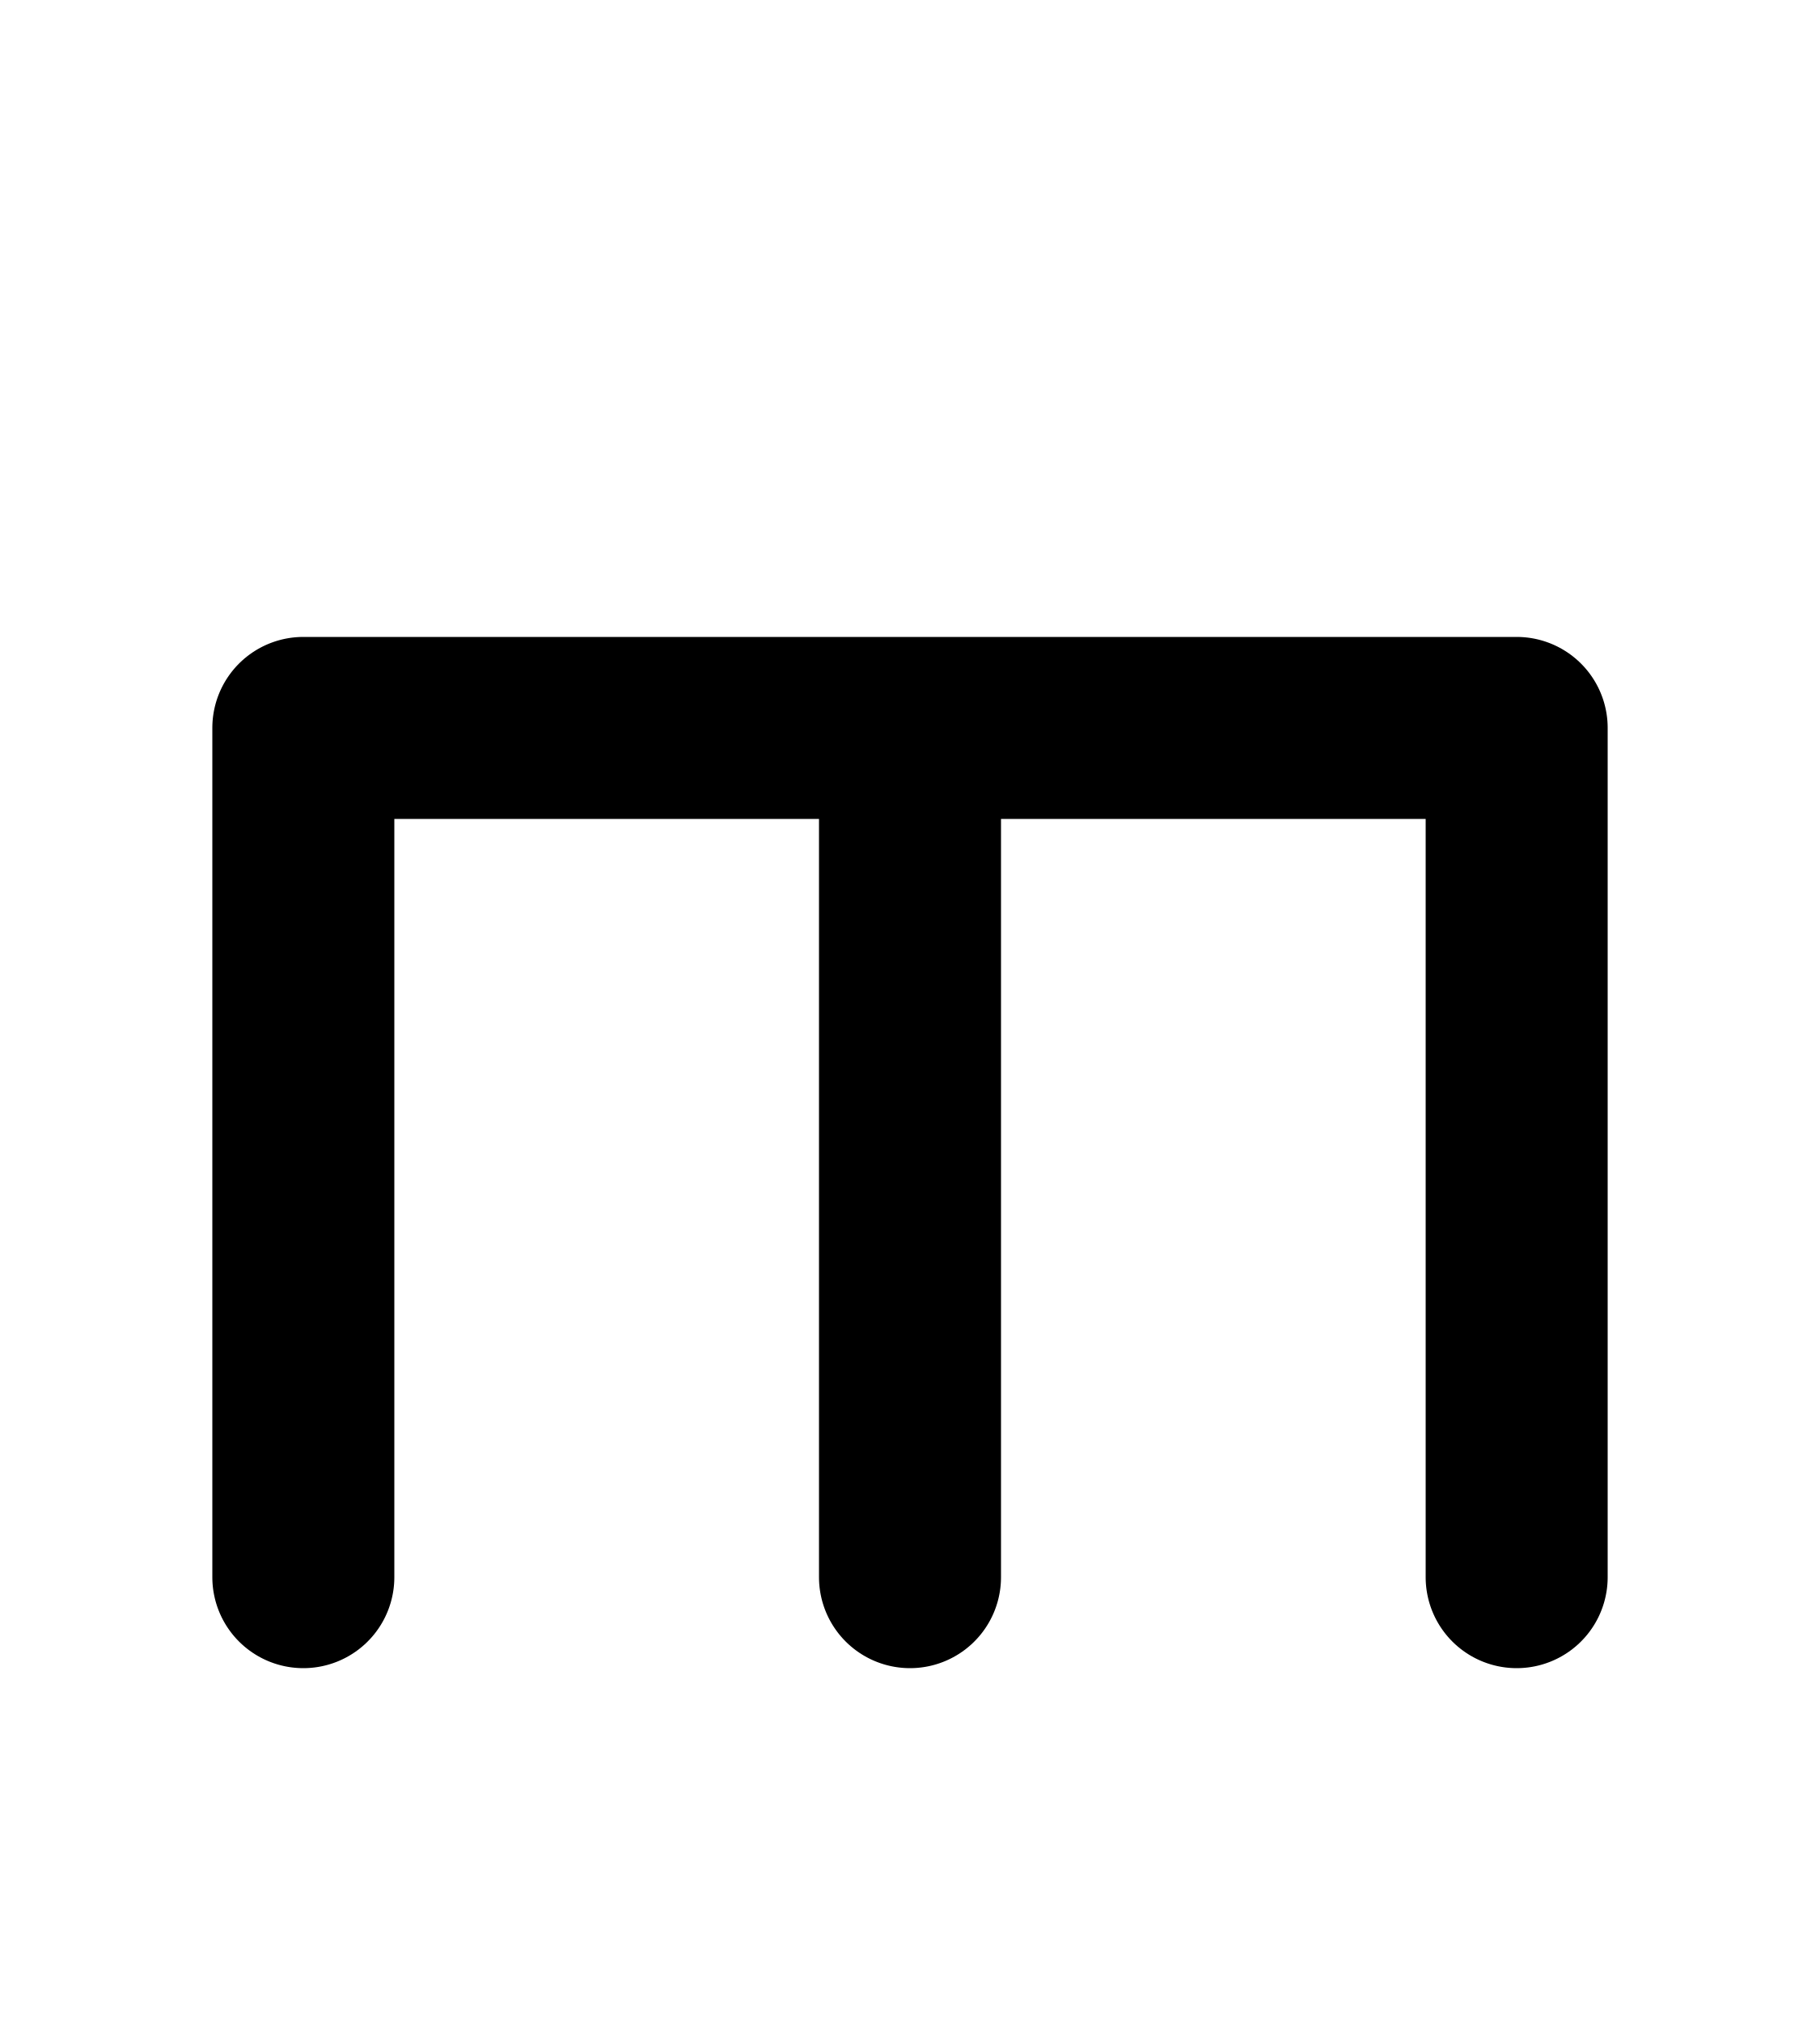
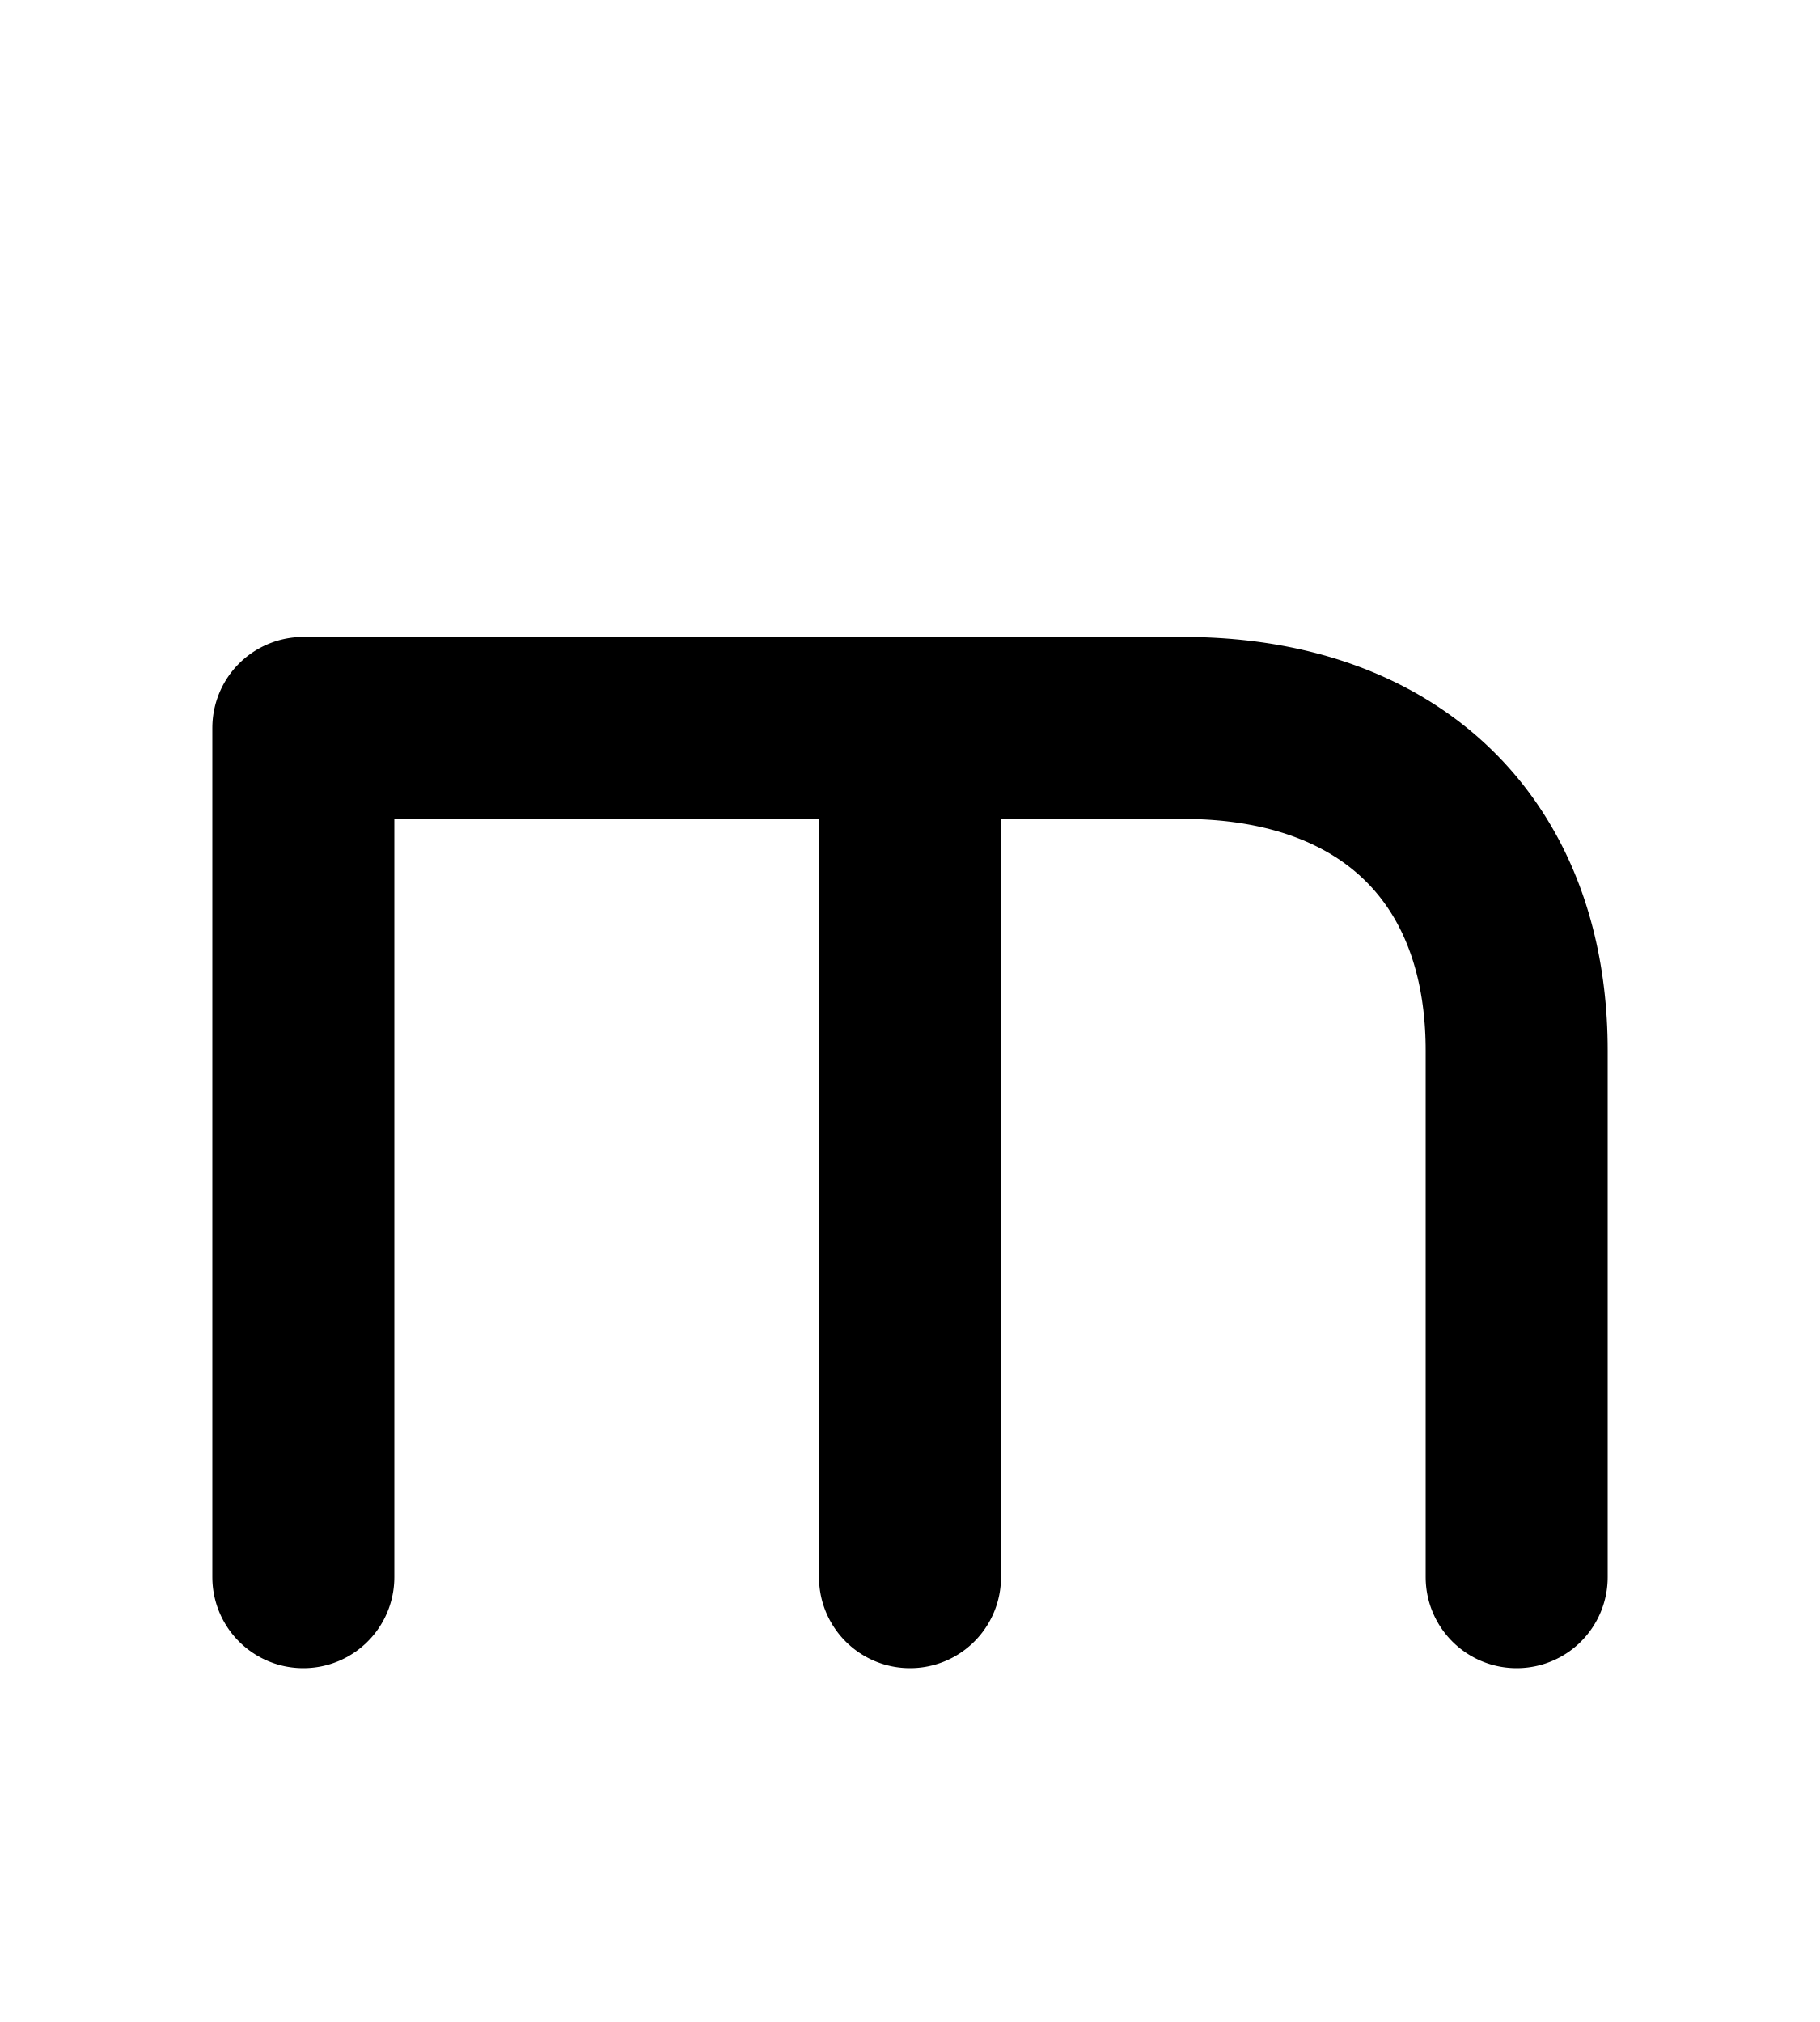
<svg xmlns="http://www.w3.org/2000/svg" viewBox="0 0 900.000 1000" width="900.000" height="1000">
-   <path d="M 195.000 405.000 L 405.000 405.000 L 405.000 780.000 L 405.014 781.104 L 405.054 782.208 L 405.122 783.310 L 405.217 784.411 L 405.338 785.508 L 405.487 786.603 L 405.663 787.693 L 405.865 788.779 L 406.093 789.860 L 406.349 790.934 L 406.630 792.002 L 406.938 793.063 L 407.271 794.116 L 407.631 795.160 L 408.015 796.195 L 408.425 797.221 L 408.861 798.236 L 409.320 799.240 L 409.805 800.233 L 410.314 801.213 L 410.846 802.180 L 411.402 803.135 L 411.982 804.075 L 412.584 805.001 L 413.209 805.911 L 413.856 806.806 L 414.524 807.685 L 415.215 808.548 L 415.926 809.393 L 416.657 810.220 L 417.409 811.029 L 418.180 811.820 L 418.971 812.591 L 419.780 813.343 L 420.607 814.074 L 421.452 814.785 L 422.315 815.476 L 423.194 816.144 L 424.089 816.791 L 424.999 817.416 L 425.925 818.018 L 426.865 818.598 L 427.820 819.154 L 428.787 819.686 L 429.767 820.195 L 430.760 820.680 L 431.764 821.139 L 432.779 821.575 L 433.805 821.985 L 434.840 822.369 L 435.884 822.729 L 436.937 823.062 L 437.998 823.370 L 439.066 823.651 L 440.140 823.907 L 441.221 824.135 L 442.307 824.337 L 443.397 824.513 L 444.492 824.662 L 445.589 824.783 L 446.690 824.878 L 447.792 824.946 L 448.896 824.986 L 450.000 825.000 L 451.104 824.986 L 452.208 824.946 L 453.310 824.878 L 454.411 824.783 L 455.508 824.662 L 456.603 824.513 L 457.693 824.337 L 458.779 824.135 L 459.860 823.907 L 460.934 823.651 L 462.002 823.370 L 463.063 823.062 L 464.116 822.729 L 465.160 822.369 L 466.195 821.985 L 467.221 821.575 L 468.236 821.139 L 469.240 820.680 L 470.233 820.195 L 471.213 819.686 L 472.180 819.154 L 473.135 818.598 L 474.075 818.018 L 475.001 817.416 L 475.911 816.791 L 476.806 816.144 L 477.685 815.476 L 478.548 814.785 L 479.393 814.074 L 480.220 813.343 L 481.029 812.591 L 481.820 811.820 L 482.591 811.029 L 483.343 810.220 L 484.074 809.393 L 484.785 808.548 L 485.476 807.685 L 486.144 806.806 L 486.791 805.911 L 487.416 805.001 L 488.018 804.075 L 488.598 803.135 L 489.154 802.180 L 489.686 801.213 L 490.195 800.233 L 490.680 799.240 L 491.139 798.236 L 491.575 797.221 L 491.985 796.195 L 492.369 795.160 L 492.729 794.116 L 493.062 793.063 L 493.370 792.002 L 493.651 790.934 L 493.907 789.860 L 494.135 788.779 L 494.337 787.693 L 494.513 786.603 L 494.662 785.508 L 494.783 784.411 L 494.878 783.310 L 494.946 782.208 L 494.986 781.104 L 495.000 780.000 L 495.000 405.000 L 705.000 405.000 L 705.000 780.000 L 705.014 781.104 L 705.054 782.208 L 705.122 783.310 L 705.217 784.411 L 705.338 785.508 L 705.487 786.603 L 705.663 787.693 L 705.865 788.779 L 706.093 789.860 L 706.349 790.934 L 706.630 792.002 L 706.938 793.063 L 707.271 794.116 L 707.631 795.160 L 708.015 796.195 L 708.425 797.221 L 708.861 798.236 L 709.320 799.240 L 709.805 800.233 L 710.314 801.213 L 710.846 802.180 L 711.402 803.135 L 711.982 804.075 L 712.584 805.001 L 713.209 805.911 L 713.856 806.806 L 714.524 807.685 L 715.215 808.548 L 715.926 809.393 L 716.657 810.220 L 717.409 811.029 L 718.180 811.820 L 718.971 812.591 L 719.780 813.343 L 720.607 814.074 L 721.452 814.785 L 722.315 815.476 L 723.194 816.144 L 724.089 816.791 L 724.999 817.416 L 725.925 818.018 L 726.865 818.598 L 727.820 819.154 L 728.787 819.686 L 729.767 820.195 L 730.760 820.680 L 731.764 821.139 L 732.779 821.575 L 733.805 821.985 L 734.840 822.369 L 735.884 822.729 L 736.937 823.062 L 737.998 823.370 L 739.066 823.651 L 740.140 823.907 L 741.221 824.135 L 742.307 824.337 L 743.397 824.513 L 744.492 824.662 L 745.589 824.783 L 746.690 824.878 L 747.792 824.946 L 748.896 824.986 L 750.000 825.000 L 751.104 824.986 L 752.208 824.946 L 753.310 824.878 L 754.411 824.783 L 755.508 824.662 L 756.603 824.513 L 757.693 824.337 L 758.779 824.135 L 759.860 823.907 L 760.934 823.651 L 762.002 823.370 L 763.063 823.062 L 764.116 822.729 L 765.160 822.369 L 766.195 821.985 L 767.221 821.575 L 768.236 821.139 L 769.240 820.680 L 770.233 820.195 L 771.213 819.686 L 772.180 819.154 L 773.135 818.598 L 774.075 818.018 L 775.001 817.416 L 775.911 816.791 L 776.806 816.144 L 777.685 815.476 L 778.548 814.785 L 779.393 814.074 L 780.220 813.343 L 781.029 812.591 L 781.820 811.820 L 782.591 811.029 L 783.343 810.220 L 784.074 809.393 L 784.785 808.548 L 785.476 807.685 L 786.144 806.806 L 786.791 805.911 L 787.416 805.001 L 788.018 804.075 L 788.598 803.135 L 789.154 802.180 L 789.686 801.213 L 790.195 800.233 L 790.680 799.240 L 791.139 798.236 L 791.575 797.221 L 791.985 796.195 L 792.369 795.160 L 792.729 794.116 L 793.062 793.063 L 793.370 792.002 L 793.651 790.934 L 793.907 789.860 L 794.135 788.779 L 794.337 787.693 L 794.513 786.603 L 794.662 785.508 L 794.783 784.411 L 794.878 783.310 L 794.946 782.208 L 794.986 781.104 L 795.000 780.000 L 795.000 360.000 L 794.986 358.896 L 794.946 357.792 L 794.878 356.690 L 794.783 355.589 L 794.662 354.492 L 794.513 353.397 L 794.337 352.307 L 794.135 351.221 L 793.907 350.140 L 793.651 349.066 L 793.370 347.998 L 793.062 346.937 L 792.729 345.884 L 792.369 344.840 L 791.985 343.805 L 791.575 342.779 L 791.139 341.764 L 790.680 340.760 L 790.195 339.767 L 789.686 338.787 L 789.154 337.820 L 788.598 336.865 L 788.018 335.925 L 787.416 334.999 L 786.791 334.089 L 786.144 333.194 L 785.476 332.315 L 784.785 331.452 L 784.074 330.607 L 783.343 329.780 L 782.591 328.971 L 781.820 328.180 L 781.029 327.409 L 780.220 326.657 L 779.393 325.926 L 778.548 325.215 L 777.685 324.524 L 776.806 323.856 L 775.911 323.209 L 775.001 322.584 L 774.075 321.982 L 773.135 321.402 L 772.180 320.846 L 771.213 320.314 L 770.233 319.805 L 769.240 319.320 L 768.236 318.861 L 767.221 318.425 L 766.195 318.015 L 765.160 317.631 L 764.116 317.271 L 763.063 316.938 L 762.002 316.630 L 760.934 316.349 L 759.860 316.093 L 758.779 315.865 L 757.693 315.663 L 756.603 315.487 L 755.508 315.338 L 754.411 315.217 L 753.310 315.122 L 752.208 315.054 L 751.104 315.014 L 750.000 315.000 L 450.000 315.000 L 150.000 315.000 L 148.896 315.014 L 147.792 315.054 L 146.690 315.122 L 145.589 315.217 L 144.492 315.338 L 143.397 315.487 L 142.307 315.663 L 141.221 315.865 L 140.140 316.093 L 139.066 316.349 L 137.998 316.630 L 136.937 316.938 L 135.884 317.271 L 134.840 317.631 L 133.805 318.015 L 132.779 318.425 L 131.764 318.861 L 130.760 319.320 L 129.767 319.805 L 128.787 320.314 L 127.820 320.846 L 126.865 321.402 L 125.925 321.982 L 124.999 322.584 L 124.089 323.209 L 123.194 323.856 L 122.315 324.524 L 121.452 325.215 L 120.607 325.926 L 119.780 326.657 L 118.971 327.409 L 118.180 328.180 L 117.409 328.971 L 116.657 329.780 L 115.926 330.607 L 115.215 331.452 L 114.524 332.315 L 113.856 333.194 L 113.209 334.089 L 112.584 334.999 L 111.982 335.925 L 111.402 336.865 L 110.846 337.820 L 110.314 338.787 L 109.805 339.767 L 109.320 340.760 L 108.861 341.764 L 108.425 342.779 L 108.015 343.805 L 107.631 344.840 L 107.271 345.884 L 106.938 346.937 L 106.630 347.998 L 106.349 349.066 L 106.093 350.140 L 105.865 351.221 L 105.663 352.307 L 105.487 353.397 L 105.338 354.492 L 105.217 355.589 L 105.122 356.690 L 105.054 357.792 L 105.014 358.896 L 105.000 360.000 L 105.000 780.000 L 105.014 781.104 L 105.054 782.208 L 105.122 783.310 L 105.217 784.411 L 105.338 785.508 L 105.487 786.603 L 105.663 787.693 L 105.865 788.779 L 106.093 789.860 L 106.349 790.934 L 106.630 792.002 L 106.938 793.063 L 107.271 794.116 L 107.631 795.160 L 108.015 796.195 L 108.425 797.221 L 108.861 798.236 L 109.320 799.240 L 109.805 800.233 L 110.314 801.213 L 110.846 802.180 L 111.402 803.135 L 111.982 804.075 L 112.584 805.001 L 113.209 805.911 L 113.856 806.806 L 114.524 807.685 L 115.215 808.548 L 115.926 809.393 L 116.657 810.220 L 117.409 811.029 L 118.180 811.820 L 118.971 812.591 L 119.780 813.343 L 120.607 814.074 L 121.452 814.785 L 122.315 815.476 L 123.194 816.144 L 124.089 816.791 L 124.999 817.416 L 125.925 818.018 L 126.865 818.598 L 127.820 819.154 L 128.787 819.686 L 129.767 820.195 L 130.760 820.680 L 131.764 821.139 L 132.779 821.575 L 133.805 821.985 L 134.840 822.369 L 135.884 822.729 L 136.937 823.062 L 137.998 823.370 L 139.066 823.651 L 140.140 823.907 L 141.221 824.135 L 142.307 824.337 L 143.397 824.513 L 144.492 824.662 L 145.589 824.783 L 146.690 824.878 L 147.792 824.946 L 148.896 824.986 L 150.000 825.000 L 151.104 824.986 L 152.208 824.946 L 153.310 824.878 L 154.411 824.783 L 155.508 824.662 L 156.603 824.513 L 157.693 824.337 L 158.779 824.135 L 159.860 823.907 L 160.934 823.651 L 162.002 823.370 L 163.063 823.062 L 164.116 822.729 L 165.160 822.369 L 166.195 821.985 L 167.221 821.575 L 168.236 821.139 L 169.240 820.680 L 170.233 820.195 L 171.213 819.686 L 172.180 819.154 L 173.135 818.598 L 174.075 818.018 L 175.001 817.416 L 175.911 816.791 L 176.806 816.144 L 177.685 815.476 L 178.548 814.785 L 179.393 814.074 L 180.220 813.343 L 181.029 812.591 L 181.820 811.820 L 182.591 811.029 L 183.343 810.220 L 184.074 809.393 L 184.785 808.548 L 185.476 807.685 L 186.144 806.806 L 186.791 805.911 L 187.416 805.001 L 188.018 804.075 L 188.598 803.135 L 189.154 802.180 L 189.686 801.213 L 190.195 800.233 L 190.680 799.240 L 191.139 798.236 L 191.575 797.221 L 191.985 796.195 L 192.369 795.160 L 192.729 794.116 L 193.062 793.063 L 193.370 792.002 L 193.651 790.934 L 193.907 789.860 L 194.135 788.779 L 194.337 787.693 L 194.513 786.603 L 194.662 785.508 L 194.783 784.411 L 194.878 783.310 L 194.946 782.208 L 194.986 781.104 L 195.000 780.000 L 195.000 405.000 Z" fill="black" fill-rule="evenodd" />
+   <path d="M 195.000 405.000 L 405.000 405.000 L 405.000 780.000 L 405.014 781.104 L 405.054 782.208 L 405.122 783.310 L 405.217 784.411 L 405.338 785.508 L 405.487 786.603 L 405.663 787.693 L 405.865 788.779 L 406.093 789.860 L 406.349 790.934 L 406.630 792.002 L 406.938 793.063 L 407.271 794.116 L 407.631 795.160 L 408.015 796.195 L 408.425 797.221 L 408.861 798.236 L 409.320 799.240 L 409.805 800.233 L 410.314 801.213 L 410.846 802.180 L 411.402 803.135 L 411.982 804.075 L 412.584 805.001 L 413.209 805.911 L 413.856 806.806 L 414.524 807.685 L 415.215 808.548 L 415.926 809.393 L 416.657 810.220 L 417.409 811.029 L 418.180 811.820 L 418.971 812.591 L 419.780 813.343 L 420.607 814.074 L 421.452 814.785 L 422.315 815.476 L 423.194 816.144 L 424.089 816.791 L 424.999 817.416 L 425.925 818.018 L 426.865 818.598 L 427.820 819.154 L 428.787 819.686 L 429.767 820.195 L 430.760 820.680 L 431.764 821.139 L 432.779 821.575 L 433.805 821.985 L 434.840 822.369 L 435.884 822.729 L 436.937 823.062 L 437.998 823.370 L 439.066 823.651 L 440.140 823.907 L 441.221 824.135 L 442.307 824.337 L 443.397 824.513 L 444.492 824.662 L 445.589 824.783 L 446.690 824.878 L 447.792 824.946 L 448.896 824.986 L 450.000 825.000 L 451.104 824.986 L 452.208 824.946 L 453.310 824.878 L 454.411 824.783 L 455.508 824.662 L 456.603 824.513 L 457.693 824.337 L 458.779 824.135 L 459.860 823.907 L 460.934 823.651 L 462.002 823.370 L 463.063 823.062 L 464.116 822.729 L 465.160 822.369 L 466.195 821.985 L 467.221 821.575 L 468.236 821.139 L 469.240 820.680 L 470.233 820.195 L 471.213 819.686 L 472.180 819.154 L 473.135 818.598 L 474.075 818.018 L 475.001 817.416 L 475.911 816.791 L 476.806 816.144 L 477.685 815.476 L 478.548 814.785 L 479.393 814.074 L 480.220 813.343 L 481.029 812.591 L 481.820 811.820 L 482.591 811.029 L 483.343 810.220 L 484.074 809.393 L 484.785 808.548 L 485.476 807.685 L 486.144 806.806 L 486.791 805.911 L 487.416 805.001 L 488.018 804.075 L 488.598 803.135 L 489.154 802.180 L 489.686 801.213 L 490.195 800.233 L 490.680 799.240 L 491.139 798.236 L 491.575 797.221 L 491.985 796.195 L 492.369 795.160 L 492.729 794.116 L 493.062 793.063 L 493.370 792.002 L 493.651 790.934 L 493.907 789.860 L 494.135 788.779 L 494.337 787.693 L 494.513 786.603 L 494.662 785.508 L 494.783 784.411 L 494.878 783.310 L 494.946 782.208 L 494.986 781.104 L 495.000 780.000 L 495.000 405.000 L 584.850 405.000 L 587.829 405.020 L 590.621 405.076 L 593.374 405.170 L 596.089 405.299 L 598.765 405.465 L 601.403 405.666 L 604.002 405.901 L 606.561 406.171 L 609.082 406.475 L 611.564 406.811 L 614.007 407.180 L 616.411 407.581 L 618.775 408.014 L 621.101 408.477 L 623.388 408.971 L 625.635 409.494 L 627.844 410.047 L 630.015 410.628 L 632.147 411.238 L 634.240 411.874 L 636.296 412.538 L 638.314 413.229 L 640.294 413.945 L 642.237 414.687 L 644.143 415.455 L 646.012 416.247 L 647.846 417.063 L 649.643 417.903 L 651.406 418.767 L 653.133 419.654 L 654.826 420.564 L 656.485 421.497 L 658.110 422.452 L 659.703 423.430 L 661.263 424.430 L 662.792 425.452 L 664.289 426.496 L 665.755 427.562 L 667.191 428.651 L 668.598 429.761 L 669.975 430.894 L 671.324 432.050 L 672.645 433.228 L 673.938 434.430 L 675.204 435.654 L 676.444 436.903 L 677.657 438.175 L 678.844 439.472 L 680.006 440.793 L 681.143 442.140 L 682.255 443.513 L 683.342 444.912 L 684.405 446.337 L 685.443 447.790 L 686.458 449.271 L 687.448 450.781 L 688.415 452.319 L 689.357 453.887 L 690.275 455.486 L 691.169 457.115 L 692.039 458.775 L 692.885 460.467 L 693.705 462.192 L 694.501 463.949 L 695.271 465.740 L 696.016 467.565 L 696.735 469.424 L 697.428 471.318 L 698.094 473.247 L 698.733 475.212 L 699.344 477.213 L 699.927 479.250 L 700.481 481.323 L 701.007 483.433 L 701.502 485.580 L 701.967 487.765 L 702.402 489.987 L 702.805 492.247 L 703.176 494.544 L 703.514 496.879 L 703.820 499.252 L 704.091 501.663 L 704.329 504.112 L 704.531 506.599 L 704.698 509.124 L 704.829 511.686 L 704.923 514.287 L 704.980 516.925 L 705.000 519.761 L 705.000 780.000 L 705.014 781.104 L 705.054 782.208 L 705.122 783.310 L 705.217 784.411 L 705.338 785.508 L 705.487 786.603 L 705.663 787.693 L 705.865 788.779 L 706.093 789.860 L 706.349 790.934 L 706.630 792.002 L 706.938 793.063 L 707.271 794.116 L 707.631 795.160 L 708.015 796.195 L 708.425 797.221 L 708.861 798.236 L 709.320 799.240 L 709.805 800.233 L 710.314 801.213 L 710.846 802.180 L 711.402 803.135 L 711.982 804.075 L 712.584 805.001 L 713.209 805.911 L 713.856 806.806 L 714.524 807.685 L 715.215 808.548 L 715.926 809.393 L 716.657 810.220 L 717.409 811.029 L 718.180 811.820 L 718.971 812.591 L 719.780 813.343 L 720.607 814.074 L 721.452 814.785 L 722.315 815.476 L 723.194 816.144 L 724.089 816.791 L 724.999 817.416 L 725.925 818.018 L 726.865 818.598 L 727.820 819.154 L 728.787 819.686 L 729.767 820.195 L 730.760 820.680 L 731.764 821.139 L 732.779 821.575 L 733.805 821.985 L 734.840 822.369 L 735.884 822.729 L 736.937 823.062 L 737.998 823.370 L 739.066 823.651 L 740.140 823.907 L 741.221 824.135 L 742.307 824.337 L 743.397 824.513 L 744.492 824.662 L 745.589 824.783 L 746.690 824.878 L 747.792 824.946 L 748.896 824.986 L 750.000 825.000 L 751.104 824.986 L 752.208 824.946 L 753.310 824.878 L 754.411 824.783 L 755.508 824.662 L 756.603 824.513 L 757.693 824.337 L 758.779 824.135 L 759.860 823.907 L 760.934 823.651 L 762.002 823.370 L 763.063 823.062 L 764.116 822.729 L 765.160 822.369 L 766.195 821.985 L 767.221 821.575 L 768.236 821.139 L 769.240 820.680 L 770.233 820.195 L 771.213 819.686 L 772.180 819.154 L 773.135 818.598 L 774.075 818.018 L 775.001 817.416 L 775.911 816.791 L 776.806 816.144 L 777.685 815.476 L 778.548 814.785 L 779.393 814.074 L 780.220 813.343 L 781.029 812.591 L 781.820 811.820 L 782.591 811.029 L 783.343 810.220 L 784.074 809.393 L 784.785 808.548 L 785.476 807.685 L 786.144 806.806 L 786.791 805.911 L 787.416 805.001 L 788.018 804.075 L 788.598 803.135 L 789.154 802.180 L 789.686 801.213 L 790.195 800.233 L 790.680 799.240 L 791.139 798.236 L 791.575 797.221 L 791.985 796.195 L 792.369 795.160 L 792.729 794.116 L 793.062 793.063 L 793.370 792.002 L 793.651 790.934 L 793.907 789.860 L 794.135 788.779 L 794.337 787.693 L 794.513 786.603 L 794.662 785.508 L 794.783 784.411 L 794.878 783.310 L 794.946 782.208 L 794.986 781.104 L 795.000 780.000 L 795.000 519.600 L 794.999 519.279 L 794.975 515.958 L 794.966 515.309 L 794.895 512.017 L 794.876 511.359 L 794.758 508.097 L 794.729 507.431 L 794.564 504.198 L 794.524 503.524 L 794.312 500.321 L 794.262 499.639 L 794.004 496.466 L 793.942 495.776 L 793.638 492.633 L 793.565 491.935 L 793.214 488.823 L 793.129 488.118 L 792.732 485.036 L 792.635 484.323 L 792.193 481.272 L 792.082 480.552 L 791.594 477.532 L 791.471 476.806 L 790.938 473.817 L 790.801 473.084 L 790.223 470.126 L 790.072 469.387 L 789.448 466.460 L 789.283 465.716 L 788.615 462.821 L 788.435 462.071 L 787.723 459.208 L 787.528 458.453 L 786.771 455.622 L 786.561 454.862 L 785.760 452.064 L 785.534 451.300 L 784.689 448.534 L 784.447 447.767 L 783.558 445.033 L 783.300 444.263 L 782.368 441.562 L 782.093 440.790 L 781.117 438.122 L 780.826 437.347 L 779.807 434.713 L 779.499 433.937 L 778.437 431.336 L 778.112 430.559 L 777.007 427.992 L 776.664 427.215 L 775.517 424.682 L 775.157 423.906 L 773.967 421.406 L 773.590 420.632 L 772.358 418.166 L 771.963 417.394 L 770.689 414.963 L 770.276 414.193 L 768.961 411.796 L 768.531 411.031 L 767.174 408.668 L 766.726 407.907 L 765.328 405.580 L 764.863 404.823 L 763.423 402.531 L 762.941 401.781 L 761.461 399.524 L 760.962 398.780 L 759.440 396.559 L 758.925 395.822 L 757.363 393.637 L 756.831 392.908 L 755.229 390.759 L 754.681 390.039 L 753.038 387.925 L 752.475 387.216 L 750.792 385.138 L 750.213 384.438 L 748.491 382.397 L 747.898 381.709 L 746.135 379.704 L 745.528 379.027 L 743.726 377.060 L 743.105 376.395 L 741.264 374.465 L 740.630 373.813 L 738.750 371.919 L 738.103 371.281 L 736.184 369.425 L 735.526 368.801 L 733.568 366.982 L 732.899 366.372 L 730.903 364.592 L 730.222 363.997 L 728.188 362.254 L 727.498 361.675 L 725.426 359.970 L 724.727 359.407 L 722.617 357.741 L 721.909 357.193 L 719.761 355.565 L 719.046 355.034 L 716.861 353.445 L 716.139 352.931 L 713.916 351.381 L 713.188 350.883 L 710.928 349.372 L 710.194 348.892 L 707.898 347.420 L 707.160 346.957 L 704.827 345.525 L 704.084 345.079 L 701.715 343.686 L 700.969 343.258 L 698.563 341.905 L 697.815 341.494 L 695.373 340.181 L 694.623 339.787 L 692.145 338.514 L 691.394 338.138 L 688.881 336.905 L 688.129 336.546 L 685.580 335.354 L 684.829 335.011 L 682.244 333.861 L 681.494 333.535 L 678.874 332.425 L 678.125 332.116 L 675.471 331.047 L 674.724 330.754 L 672.034 329.727 L 671.290 329.450 L 668.566 328.465 L 667.824 328.204 L 665.066 327.260 L 664.328 327.014 L 661.536 326.113 L 660.801 325.882 L 657.975 325.023 L 657.245 324.807 L 654.385 323.990 L 653.660 323.789 L 650.767 323.014 L 650.046 322.828 L 647.120 322.096 L 646.405 321.923 L 643.445 321.234 L 642.736 321.075 L 639.744 320.429 L 639.041 320.283 L 636.015 319.680 L 635.319 319.547 L 632.261 318.987 L 631.571 318.867 L 628.480 318.351 L 627.797 318.242 L 624.675 317.770 L 623.998 317.674 L 620.844 317.246 L 620.175 317.160 L 616.989 316.776 L 616.327 316.702 L 613.109 316.363 L 612.455 316.298 L 609.206 316.004 L 608.560 315.950 L 605.279 315.700 L 604.640 315.656 L 601.329 315.451 L 600.698 315.417 L 597.356 315.257 L 596.733 315.232 L 593.360 315.117 L 592.744 315.101 L 589.341 315.032 L 588.734 315.024 L 585.301 315.001 L 585.000 315.000 L 450.000 315.000 L 150.000 315.000 L 148.896 315.014 L 147.792 315.054 L 146.690 315.122 L 145.589 315.217 L 144.492 315.338 L 143.397 315.487 L 142.307 315.663 L 141.221 315.865 L 140.140 316.093 L 139.066 316.349 L 137.998 316.630 L 136.937 316.938 L 135.884 317.271 L 134.840 317.631 L 133.805 318.015 L 132.779 318.425 L 131.764 318.861 L 130.760 319.320 L 129.767 319.805 L 128.787 320.314 L 127.820 320.846 L 126.865 321.402 L 125.925 321.982 L 124.999 322.584 L 124.089 323.209 L 123.194 323.856 L 122.315 324.524 L 121.452 325.215 L 120.607 325.926 L 119.780 326.657 L 118.971 327.409 L 118.180 328.180 L 117.409 328.971 L 116.657 329.780 L 115.926 330.607 L 115.215 331.452 L 114.524 332.315 L 113.856 333.194 L 113.209 334.089 L 112.584 334.999 L 111.982 335.925 L 111.402 336.865 L 110.846 337.820 L 110.314 338.787 L 109.805 339.767 L 109.320 340.760 L 108.861 341.764 L 108.425 342.779 L 108.015 343.805 L 107.631 344.840 L 107.271 345.884 L 106.938 346.937 L 106.630 347.998 L 106.349 349.066 L 106.093 350.140 L 105.865 351.221 L 105.663 352.307 L 105.487 353.397 L 105.338 354.492 L 105.217 355.589 L 105.122 356.690 L 105.054 357.792 L 105.014 358.896 L 105.000 360.000 L 105.000 780.000 L 105.014 781.104 L 105.054 782.208 L 105.122 783.310 L 105.217 784.411 L 105.338 785.508 L 105.487 786.603 L 105.663 787.693 L 105.865 788.779 L 106.093 789.860 L 106.349 790.934 L 106.630 792.002 L 106.938 793.063 L 107.271 794.116 L 107.631 795.160 L 108.015 796.195 L 108.425 797.221 L 108.861 798.236 L 109.320 799.240 L 109.805 800.233 L 110.314 801.213 L 110.846 802.180 L 111.402 803.135 L 111.982 804.075 L 112.584 805.001 L 113.209 805.911 L 113.856 806.806 L 114.524 807.685 L 115.215 808.548 L 115.926 809.393 L 116.657 810.220 L 117.409 811.029 L 118.180 811.820 L 118.971 812.591 L 119.780 813.343 L 120.607 814.074 L 121.452 814.785 L 122.315 815.476 L 123.194 816.144 L 124.089 816.791 L 124.999 817.416 L 125.925 818.018 L 126.865 818.598 L 127.820 819.154 L 128.787 819.686 L 129.767 820.195 L 130.760 820.680 L 131.764 821.139 L 132.779 821.575 L 133.805 821.985 L 134.840 822.369 L 135.884 822.729 L 136.937 823.062 L 137.998 823.370 L 139.066 823.651 L 140.140 823.907 L 141.221 824.135 L 142.307 824.337 L 143.397 824.513 L 144.492 824.662 L 145.589 824.783 L 146.690 824.878 L 147.792 824.946 L 148.896 824.986 L 150.000 825.000 L 151.104 824.986 L 152.208 824.946 L 153.310 824.878 L 154.411 824.783 L 155.508 824.662 L 156.603 824.513 L 157.693 824.337 L 158.779 824.135 L 159.860 823.907 L 160.934 823.651 L 162.002 823.370 L 163.063 823.062 L 164.116 822.729 L 165.160 822.369 L 166.195 821.985 L 167.221 821.575 L 168.236 821.139 L 169.240 820.680 L 170.233 820.195 L 171.213 819.686 L 172.180 819.154 L 173.135 818.598 L 174.075 818.018 L 175.001 817.416 L 175.911 816.791 L 176.806 816.144 L 177.685 815.476 L 178.548 814.785 L 179.393 814.074 L 180.220 813.343 L 181.029 812.591 L 181.820 811.820 L 182.591 811.029 L 183.343 810.220 L 184.074 809.393 L 184.785 808.548 L 185.476 807.685 L 186.144 806.806 L 186.791 805.911 L 187.416 805.001 L 188.018 804.075 L 188.598 803.135 L 189.154 802.180 L 189.686 801.213 L 190.195 800.233 L 190.680 799.240 L 191.139 798.236 L 191.575 797.221 L 191.985 796.195 L 192.369 795.160 L 192.729 794.116 L 193.062 793.063 L 193.370 792.002 L 193.651 790.934 L 193.907 789.860 L 194.135 788.779 L 194.337 787.693 L 194.513 786.603 L 194.662 785.508 L 194.783 784.411 L 194.878 783.310 L 194.946 782.208 L 194.986 781.104 L 195.000 780.000 L 195.000 405.000 Z" fill="black" fill-rule="evenodd" />
</svg>
